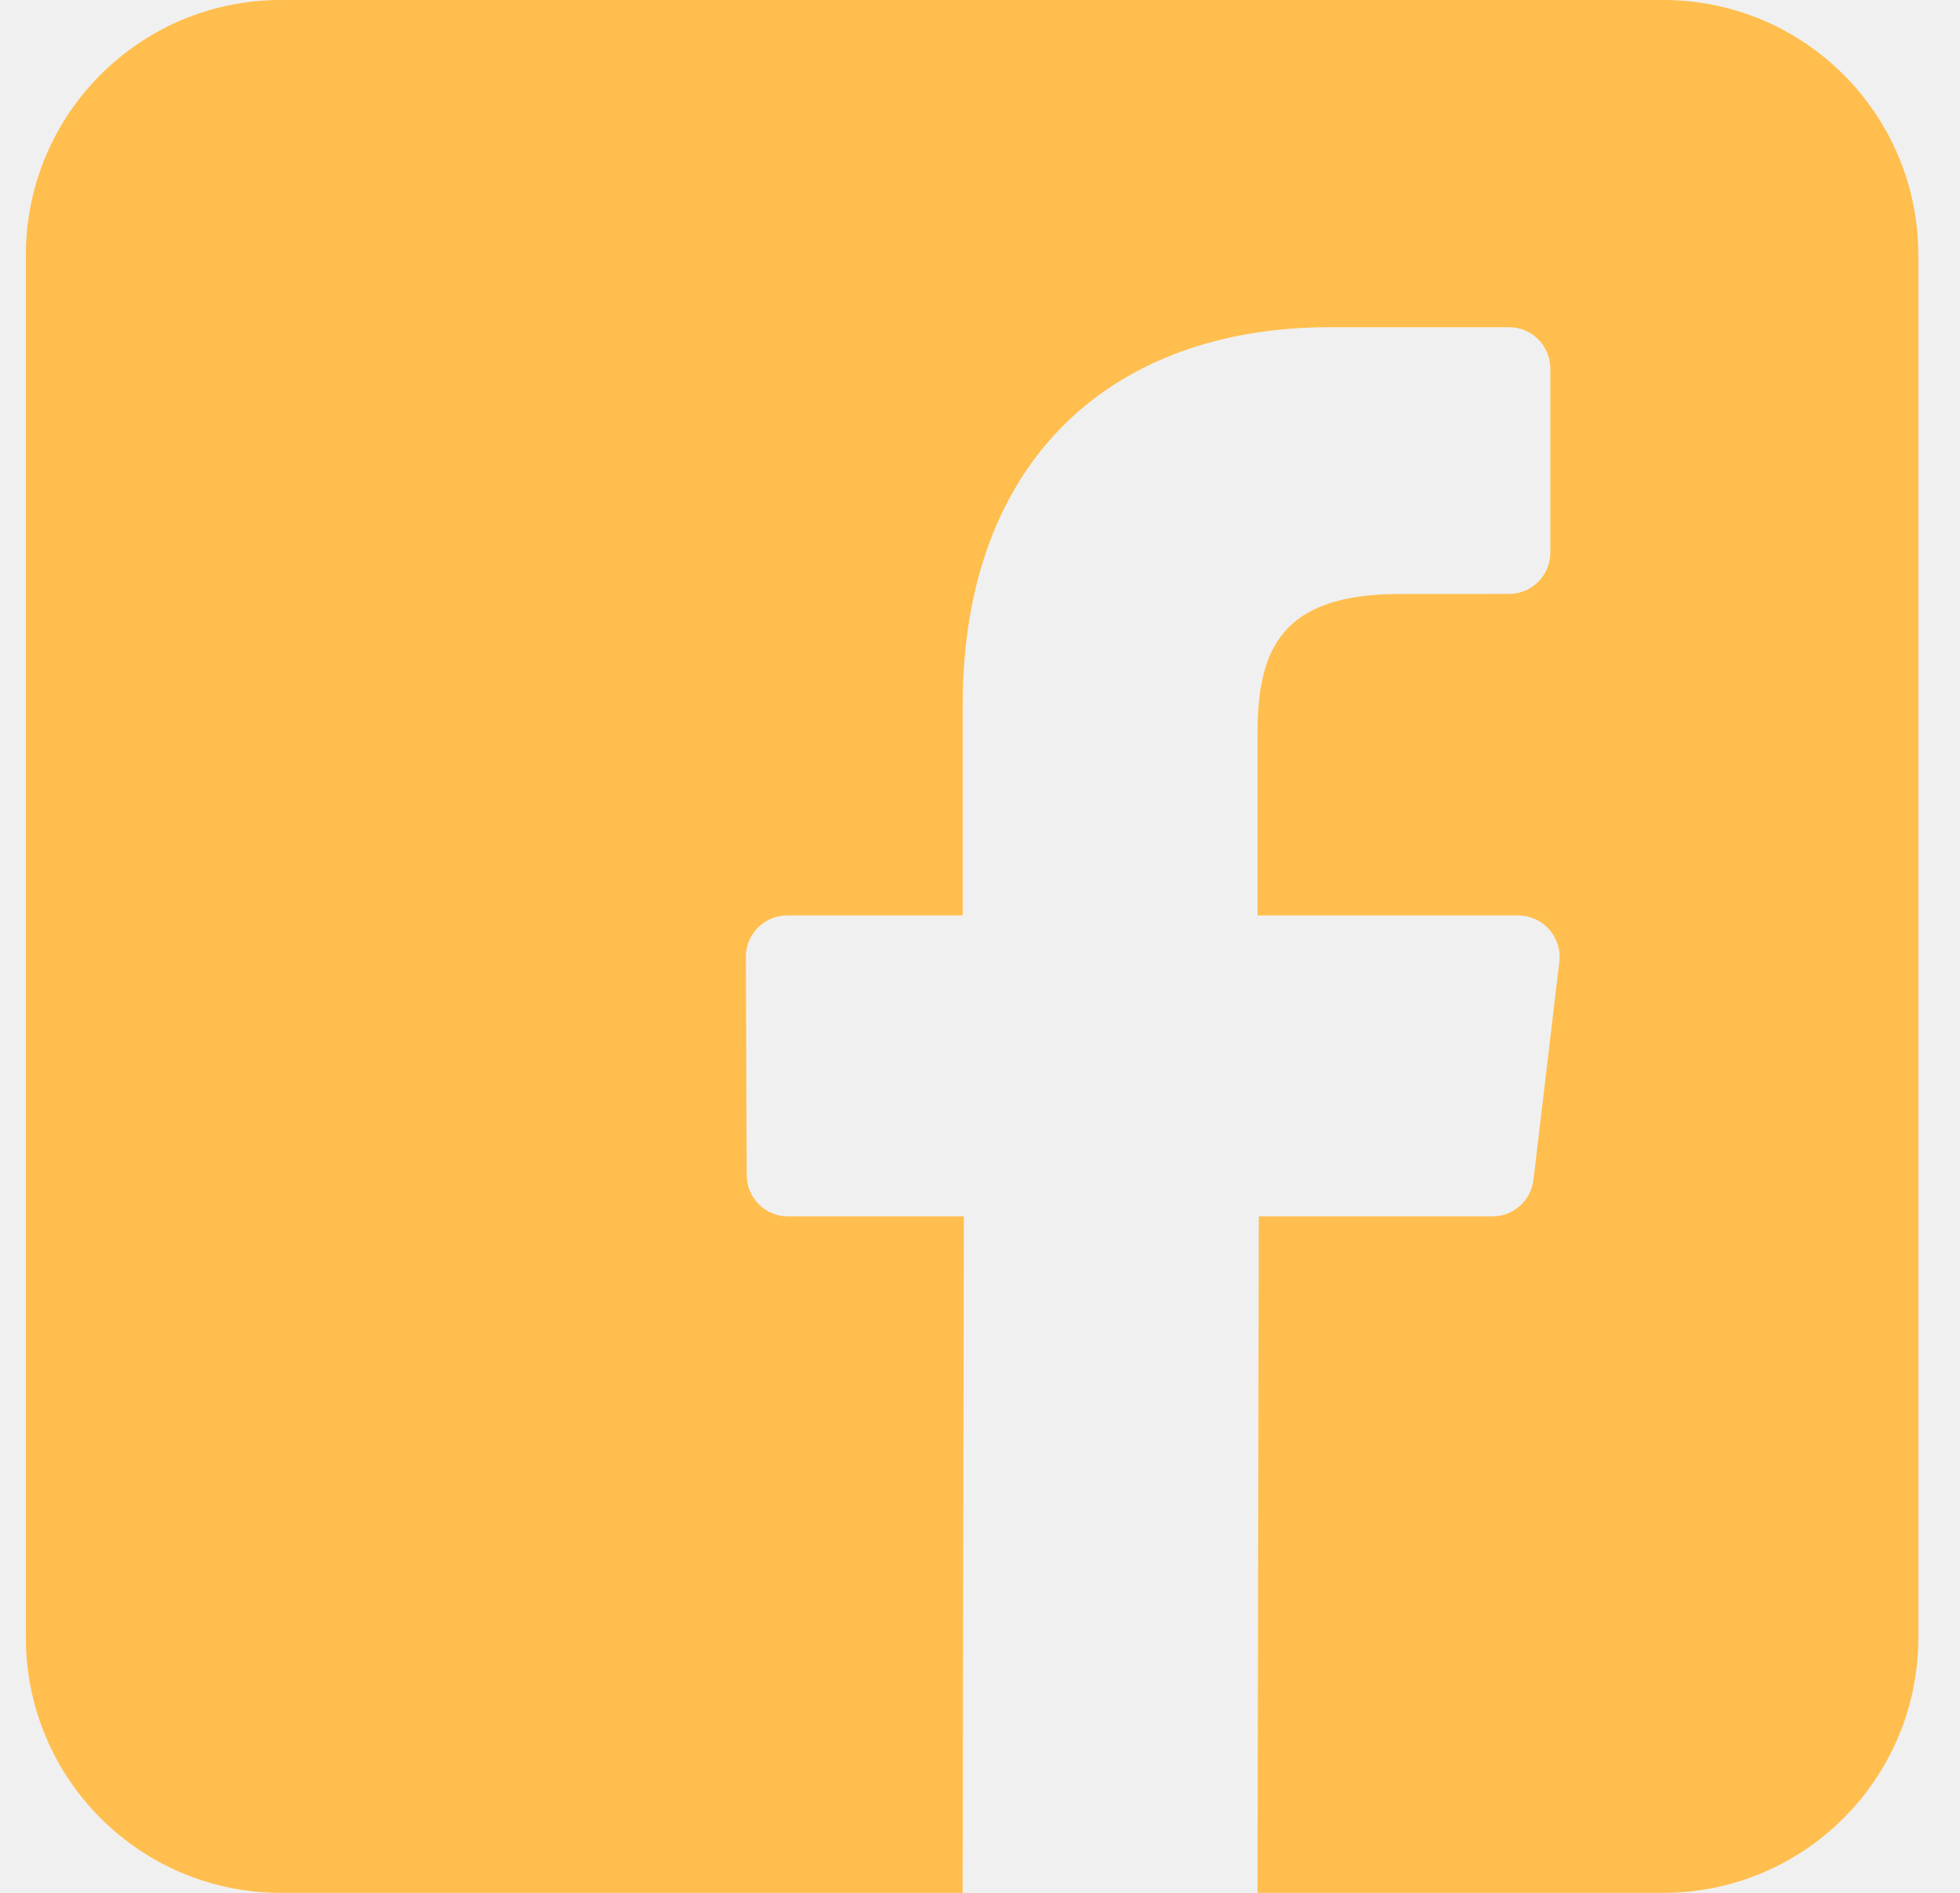
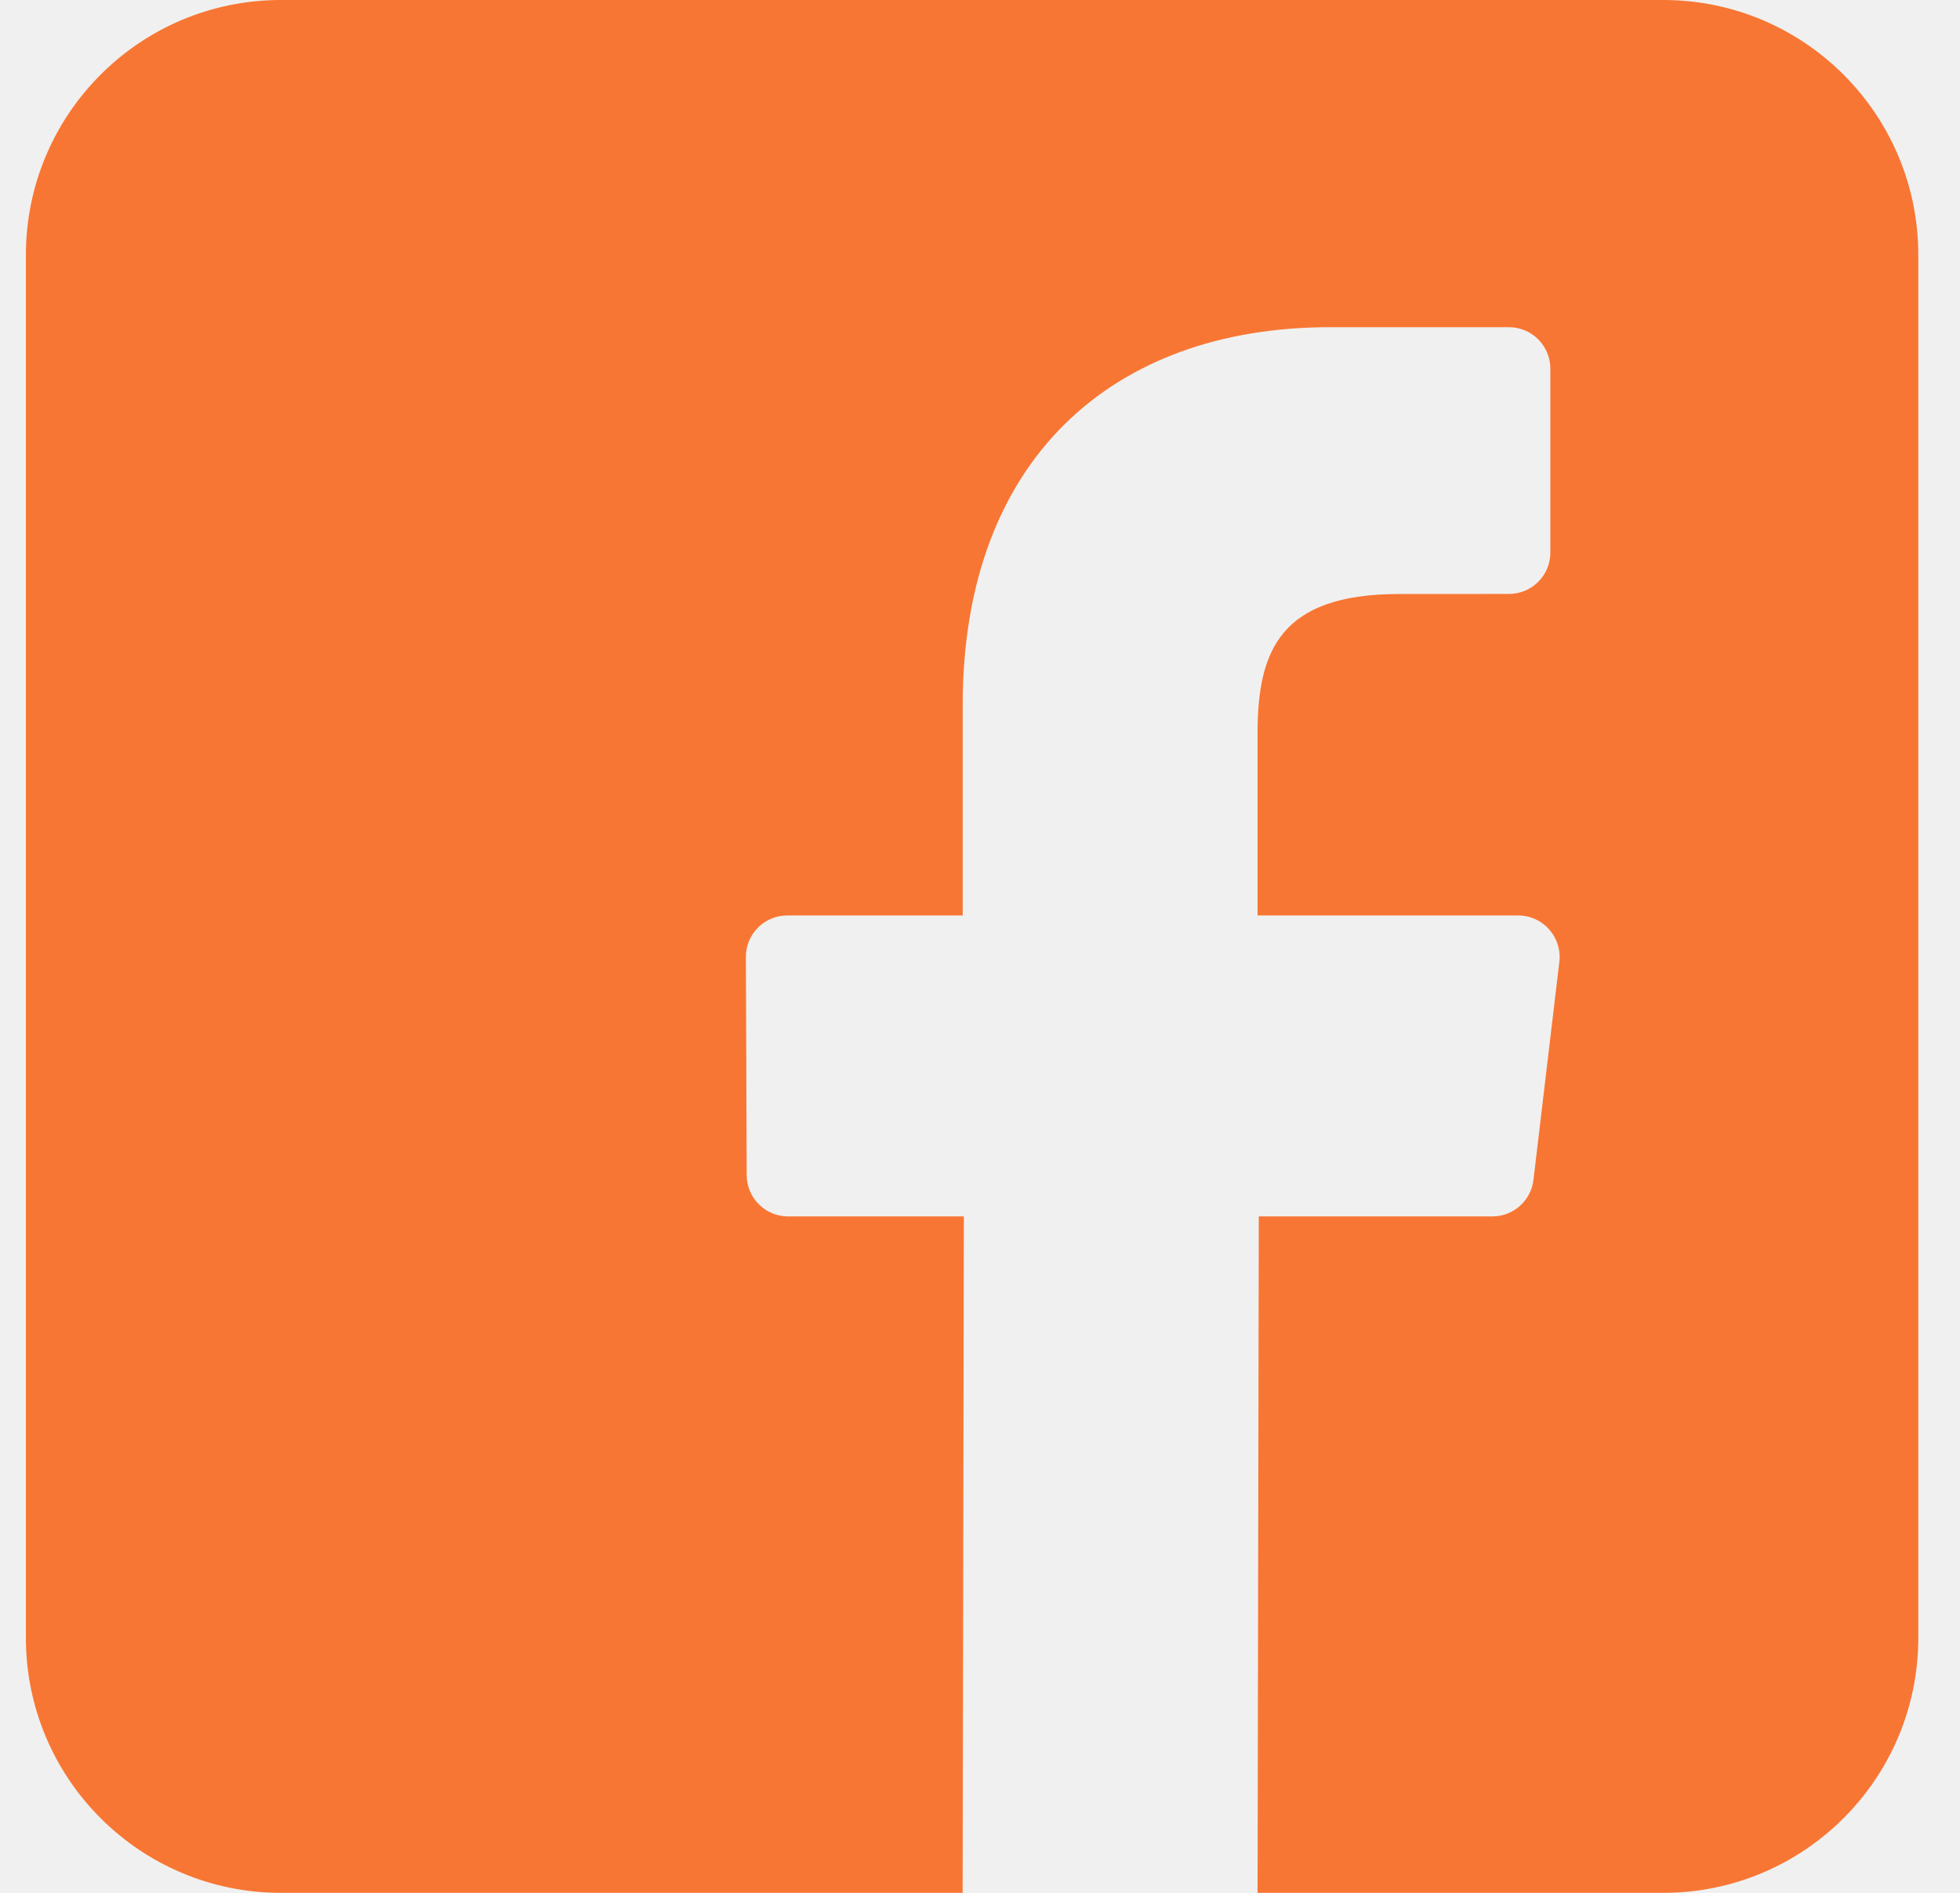
<svg xmlns="http://www.w3.org/2000/svg" width="29" height="28" viewBox="0 0 29 28" fill="none">
  <g clip-path="url(#clip0)">
-     <path d="M24.61 0H4.156C2.072 0 0.383 1.689 0.383 3.773V24.227C0.383 26.311 2.072 28 4.156 28H14.243L14.261 17.994H11.661C11.323 17.994 11.049 17.721 11.048 17.383L11.036 14.158C11.034 13.818 11.309 13.542 11.649 13.542H14.244V10.426C14.244 6.809 16.452 4.84 19.678 4.84H22.326C22.665 4.84 22.939 5.115 22.939 5.454V8.173C22.939 8.512 22.665 8.786 22.326 8.786L20.702 8.787C18.947 8.787 18.607 9.621 18.607 10.844V13.542H22.463C22.83 13.542 23.115 13.863 23.072 14.228L22.689 17.453C22.653 17.762 22.391 17.994 22.08 17.994H18.625L18.607 28H24.61C26.693 28 28.383 26.311 28.383 24.227V3.773C28.383 1.689 26.693 0 24.61 0Z" fill="#FFBE4D" />
+     <path d="M24.61 0H4.156C2.072 0 0.383 1.689 0.383 3.773V24.227C0.383 26.311 2.072 28 4.156 28H14.243L14.261 17.994H11.661C11.323 17.994 11.049 17.721 11.048 17.383L11.036 14.158C11.034 13.818 11.309 13.542 11.649 13.542H14.244V10.426C14.244 6.809 16.452 4.84 19.678 4.84H22.326C22.665 4.84 22.939 5.115 22.939 5.454V8.173C22.939 8.512 22.665 8.786 22.326 8.786L20.702 8.787C18.947 8.787 18.607 9.621 18.607 10.844V13.542H22.463C22.83 13.542 23.115 13.863 23.072 14.228L22.689 17.453C22.653 17.762 22.391 17.994 22.08 17.994H18.625L18.607 28H24.61C26.693 28 28.383 26.311 28.383 24.227V3.773C28.383 1.689 26.693 0 24.61 0Z" fill="#F87633" />
  </g>
  <defs>
    <clipPath id="clip0">
      <rect x="0.383" width="28" height="28" fill="white" />
    </clipPath>
  </defs>
</svg>
